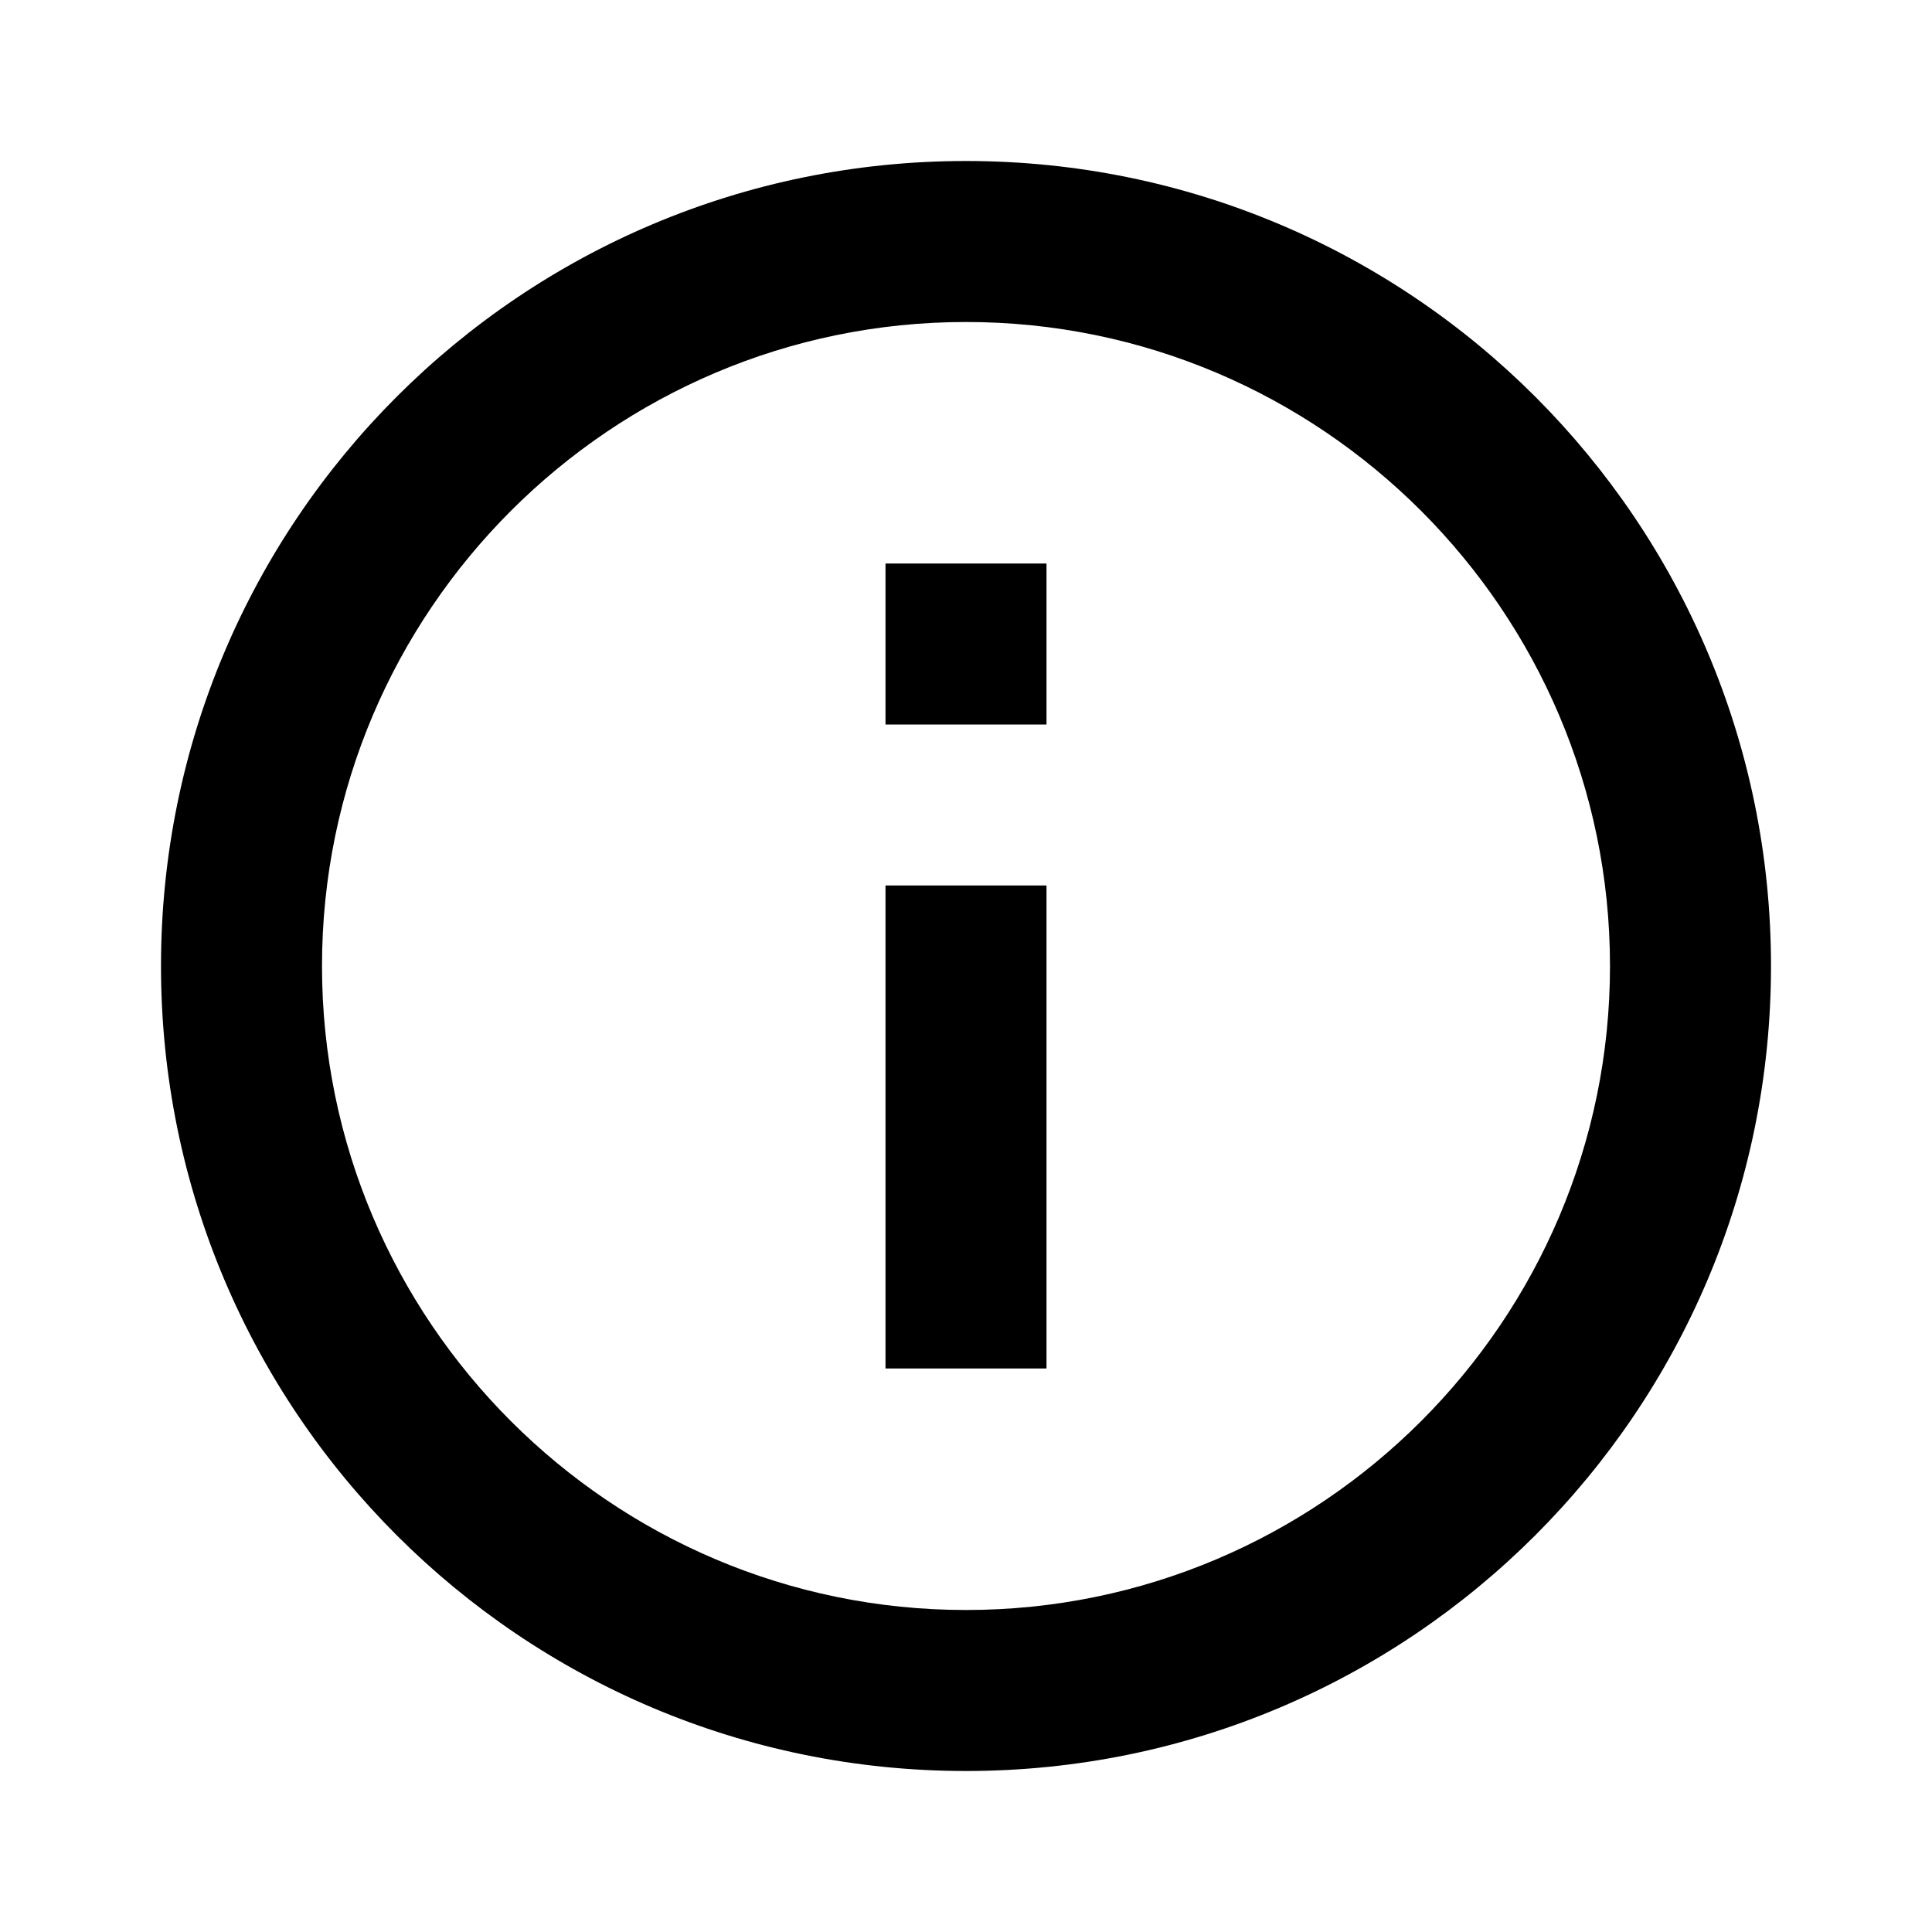
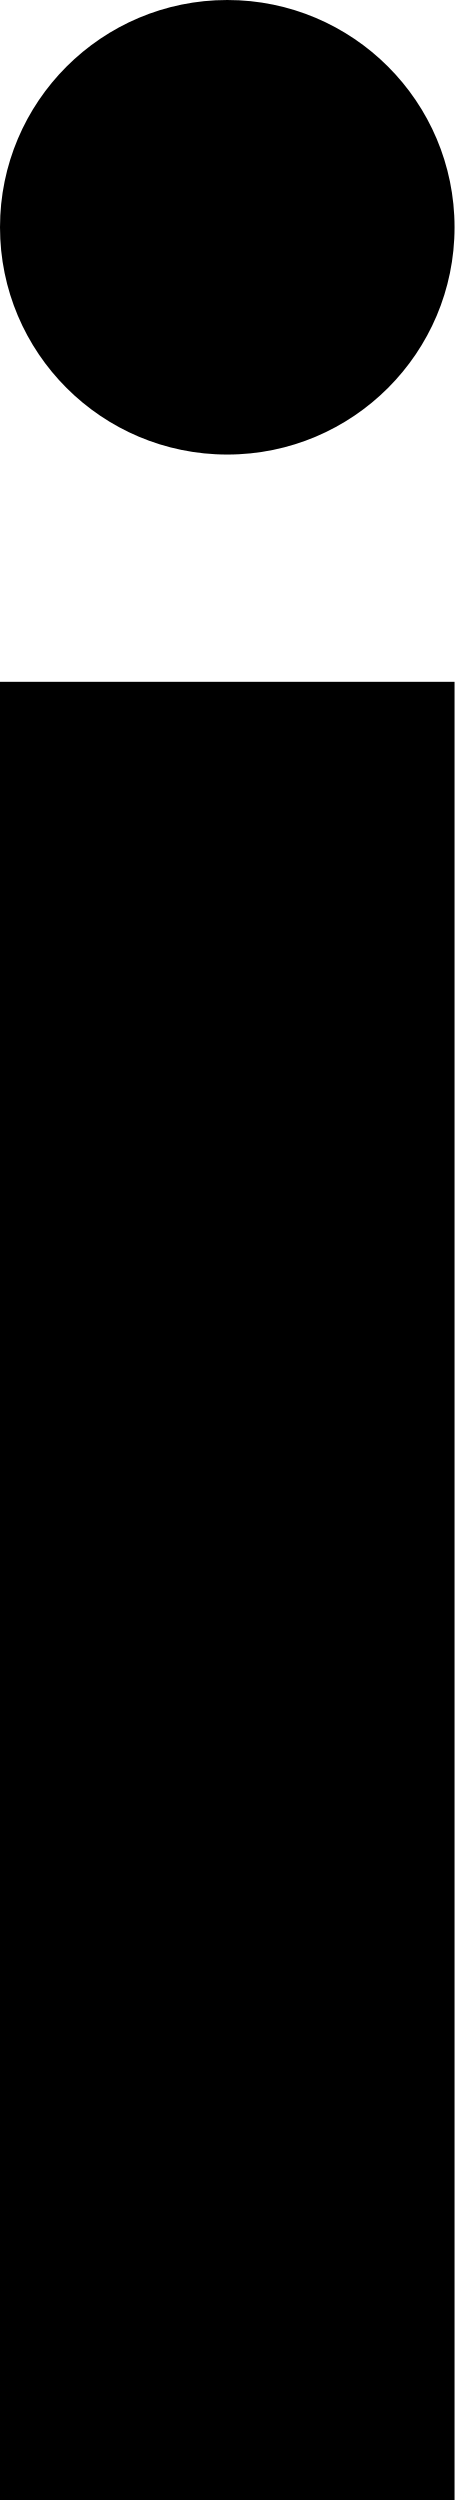
- <svg xmlns="http://www.w3.org/2000/svg" height="48" viewBox="0 0 48 48" width="48">
-   <path d="M0 0h48v48h-48z" fill="none" />
-   <path d="M22 34h4v-12h-4v12zm2-30c-11.05 0-20 8.95-20 20s8.95 20 20 20 20-8.95 20-20-8.95-20-20-20zm0 36c-8.82 0-16-7.18-16-16s7.18-16 16-16 16 7.18 16 16-7.18 16-16 16zm-2-22h4v-4h-4v4z" />
+ <svg xmlns="http://www.w3.org/2000/svg" width="2" height="11" viewBox="0 0 2 11" fill="none">
+   <circle cx="1" cy="1" r="1" fill="currentColor" />
+   <rect y="3" width="2" height="8" fill="currentColor" />
</svg>
